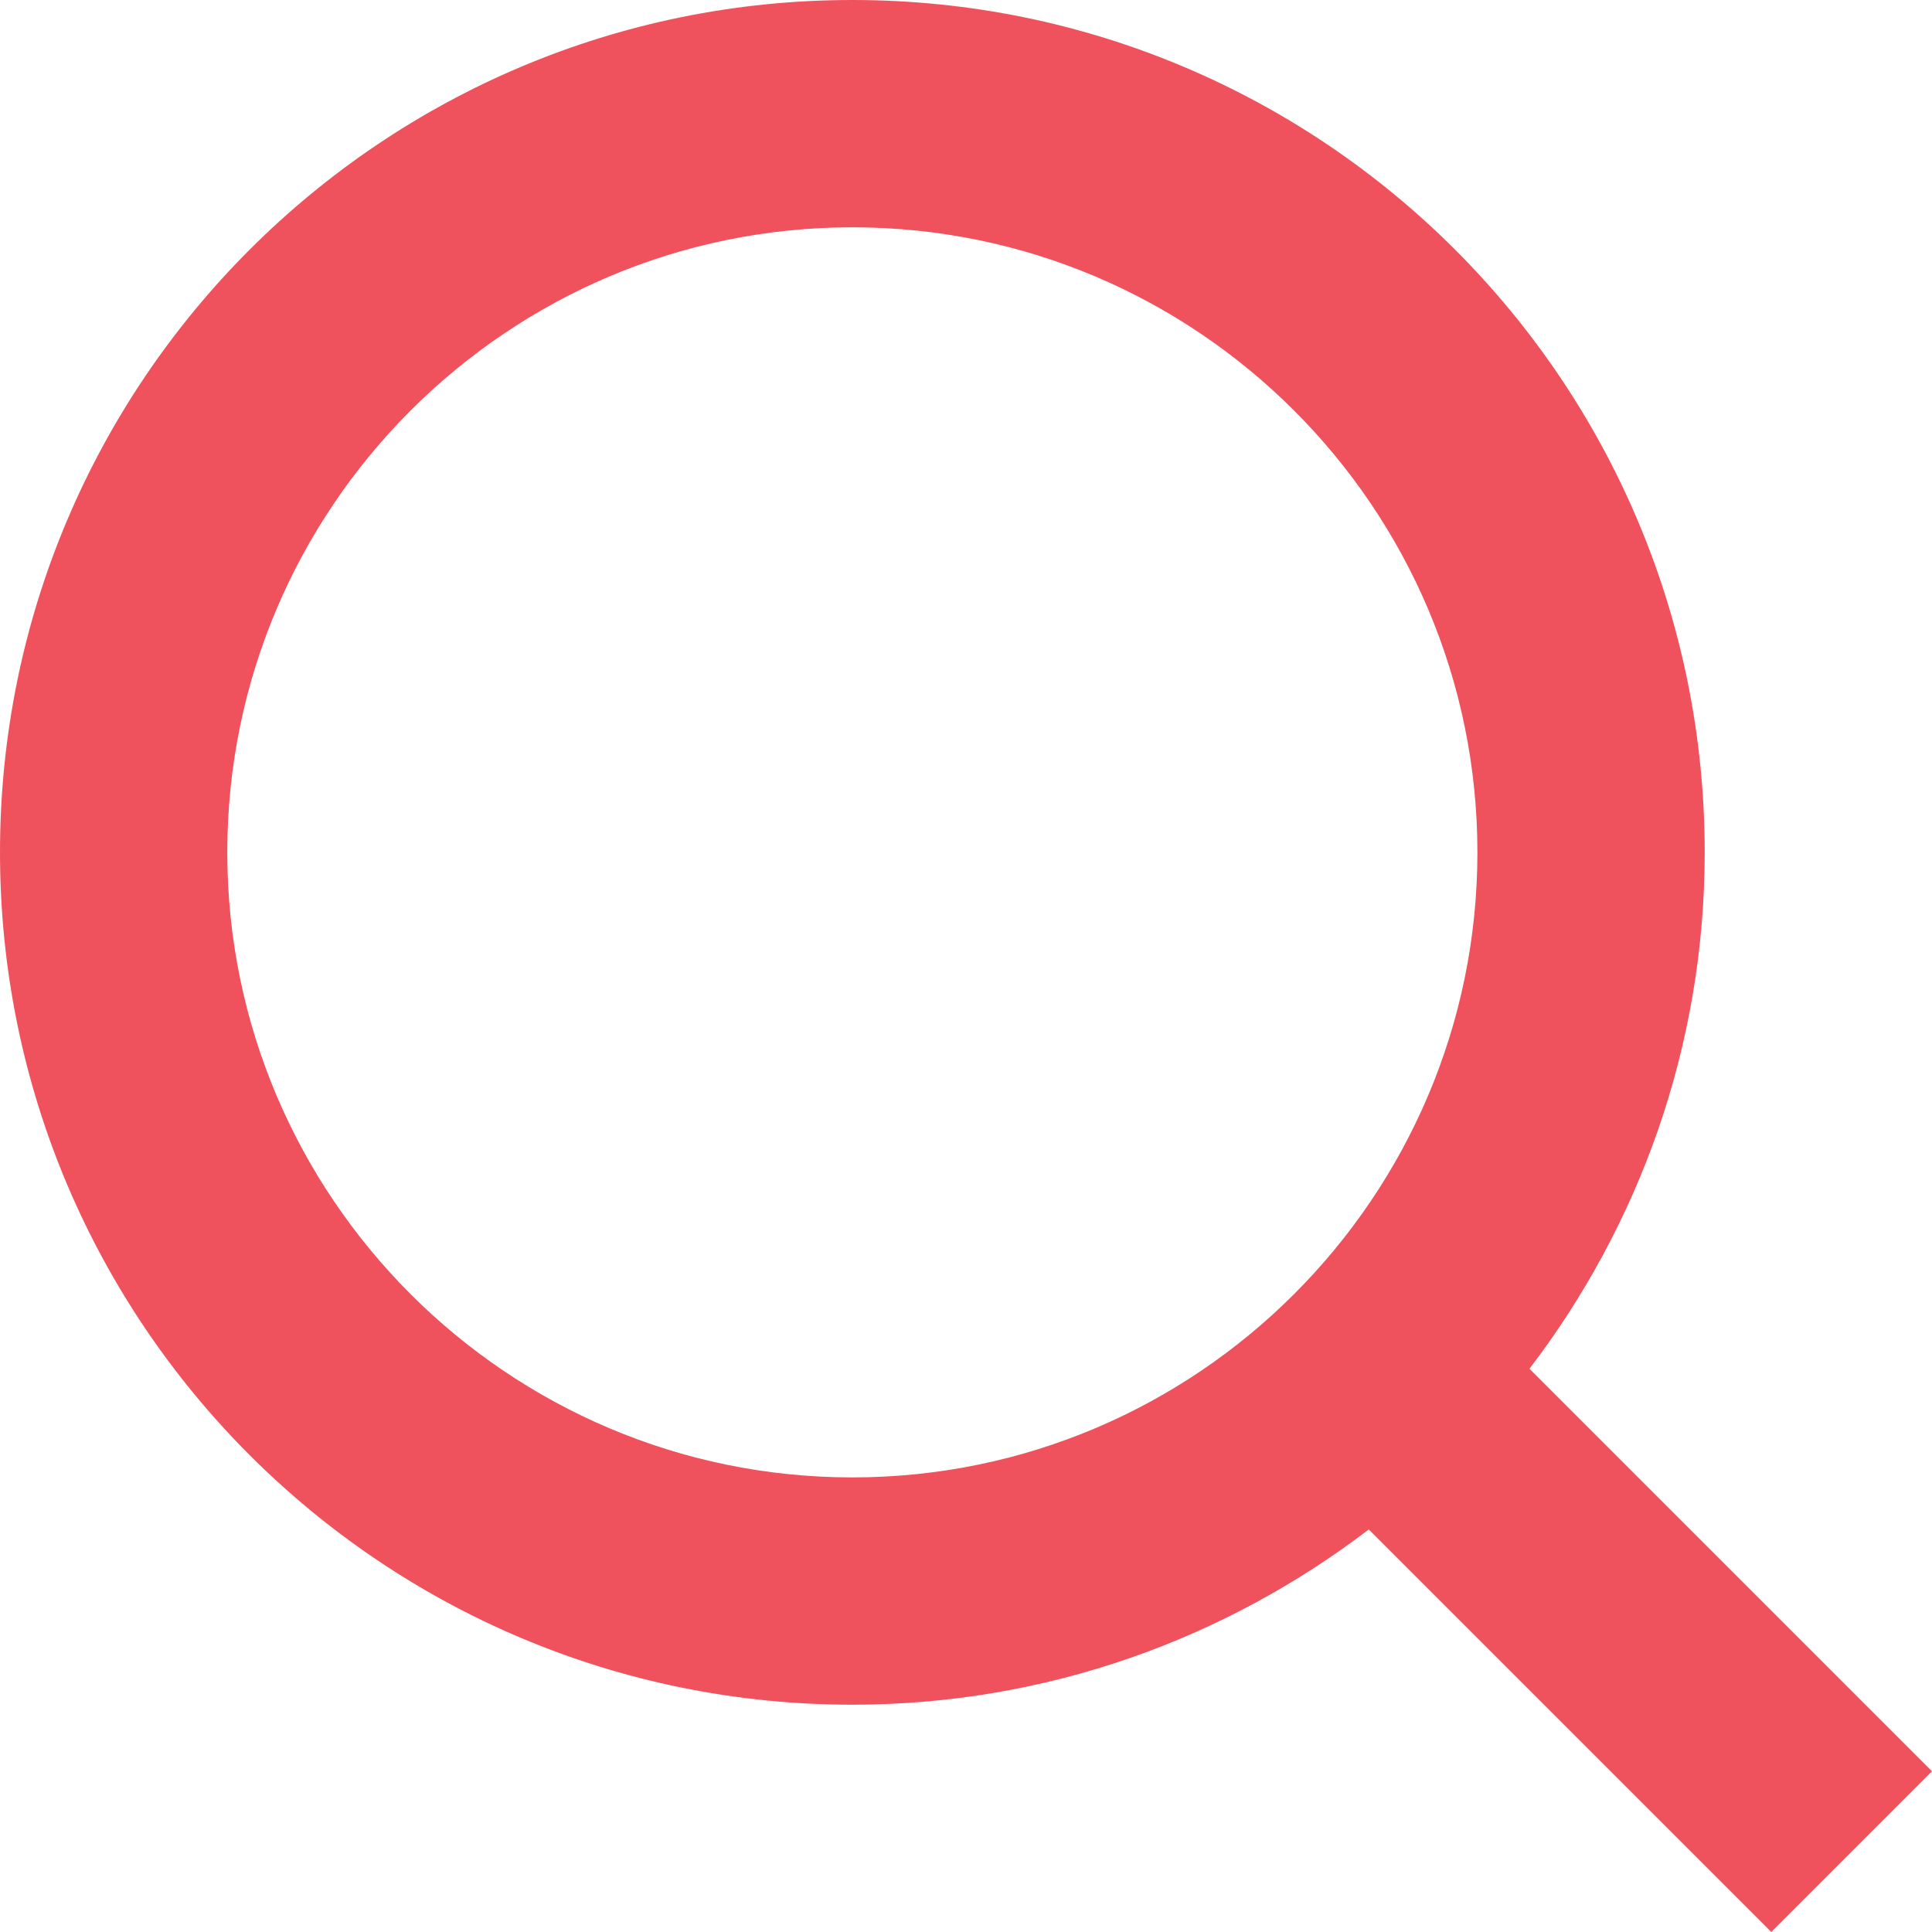
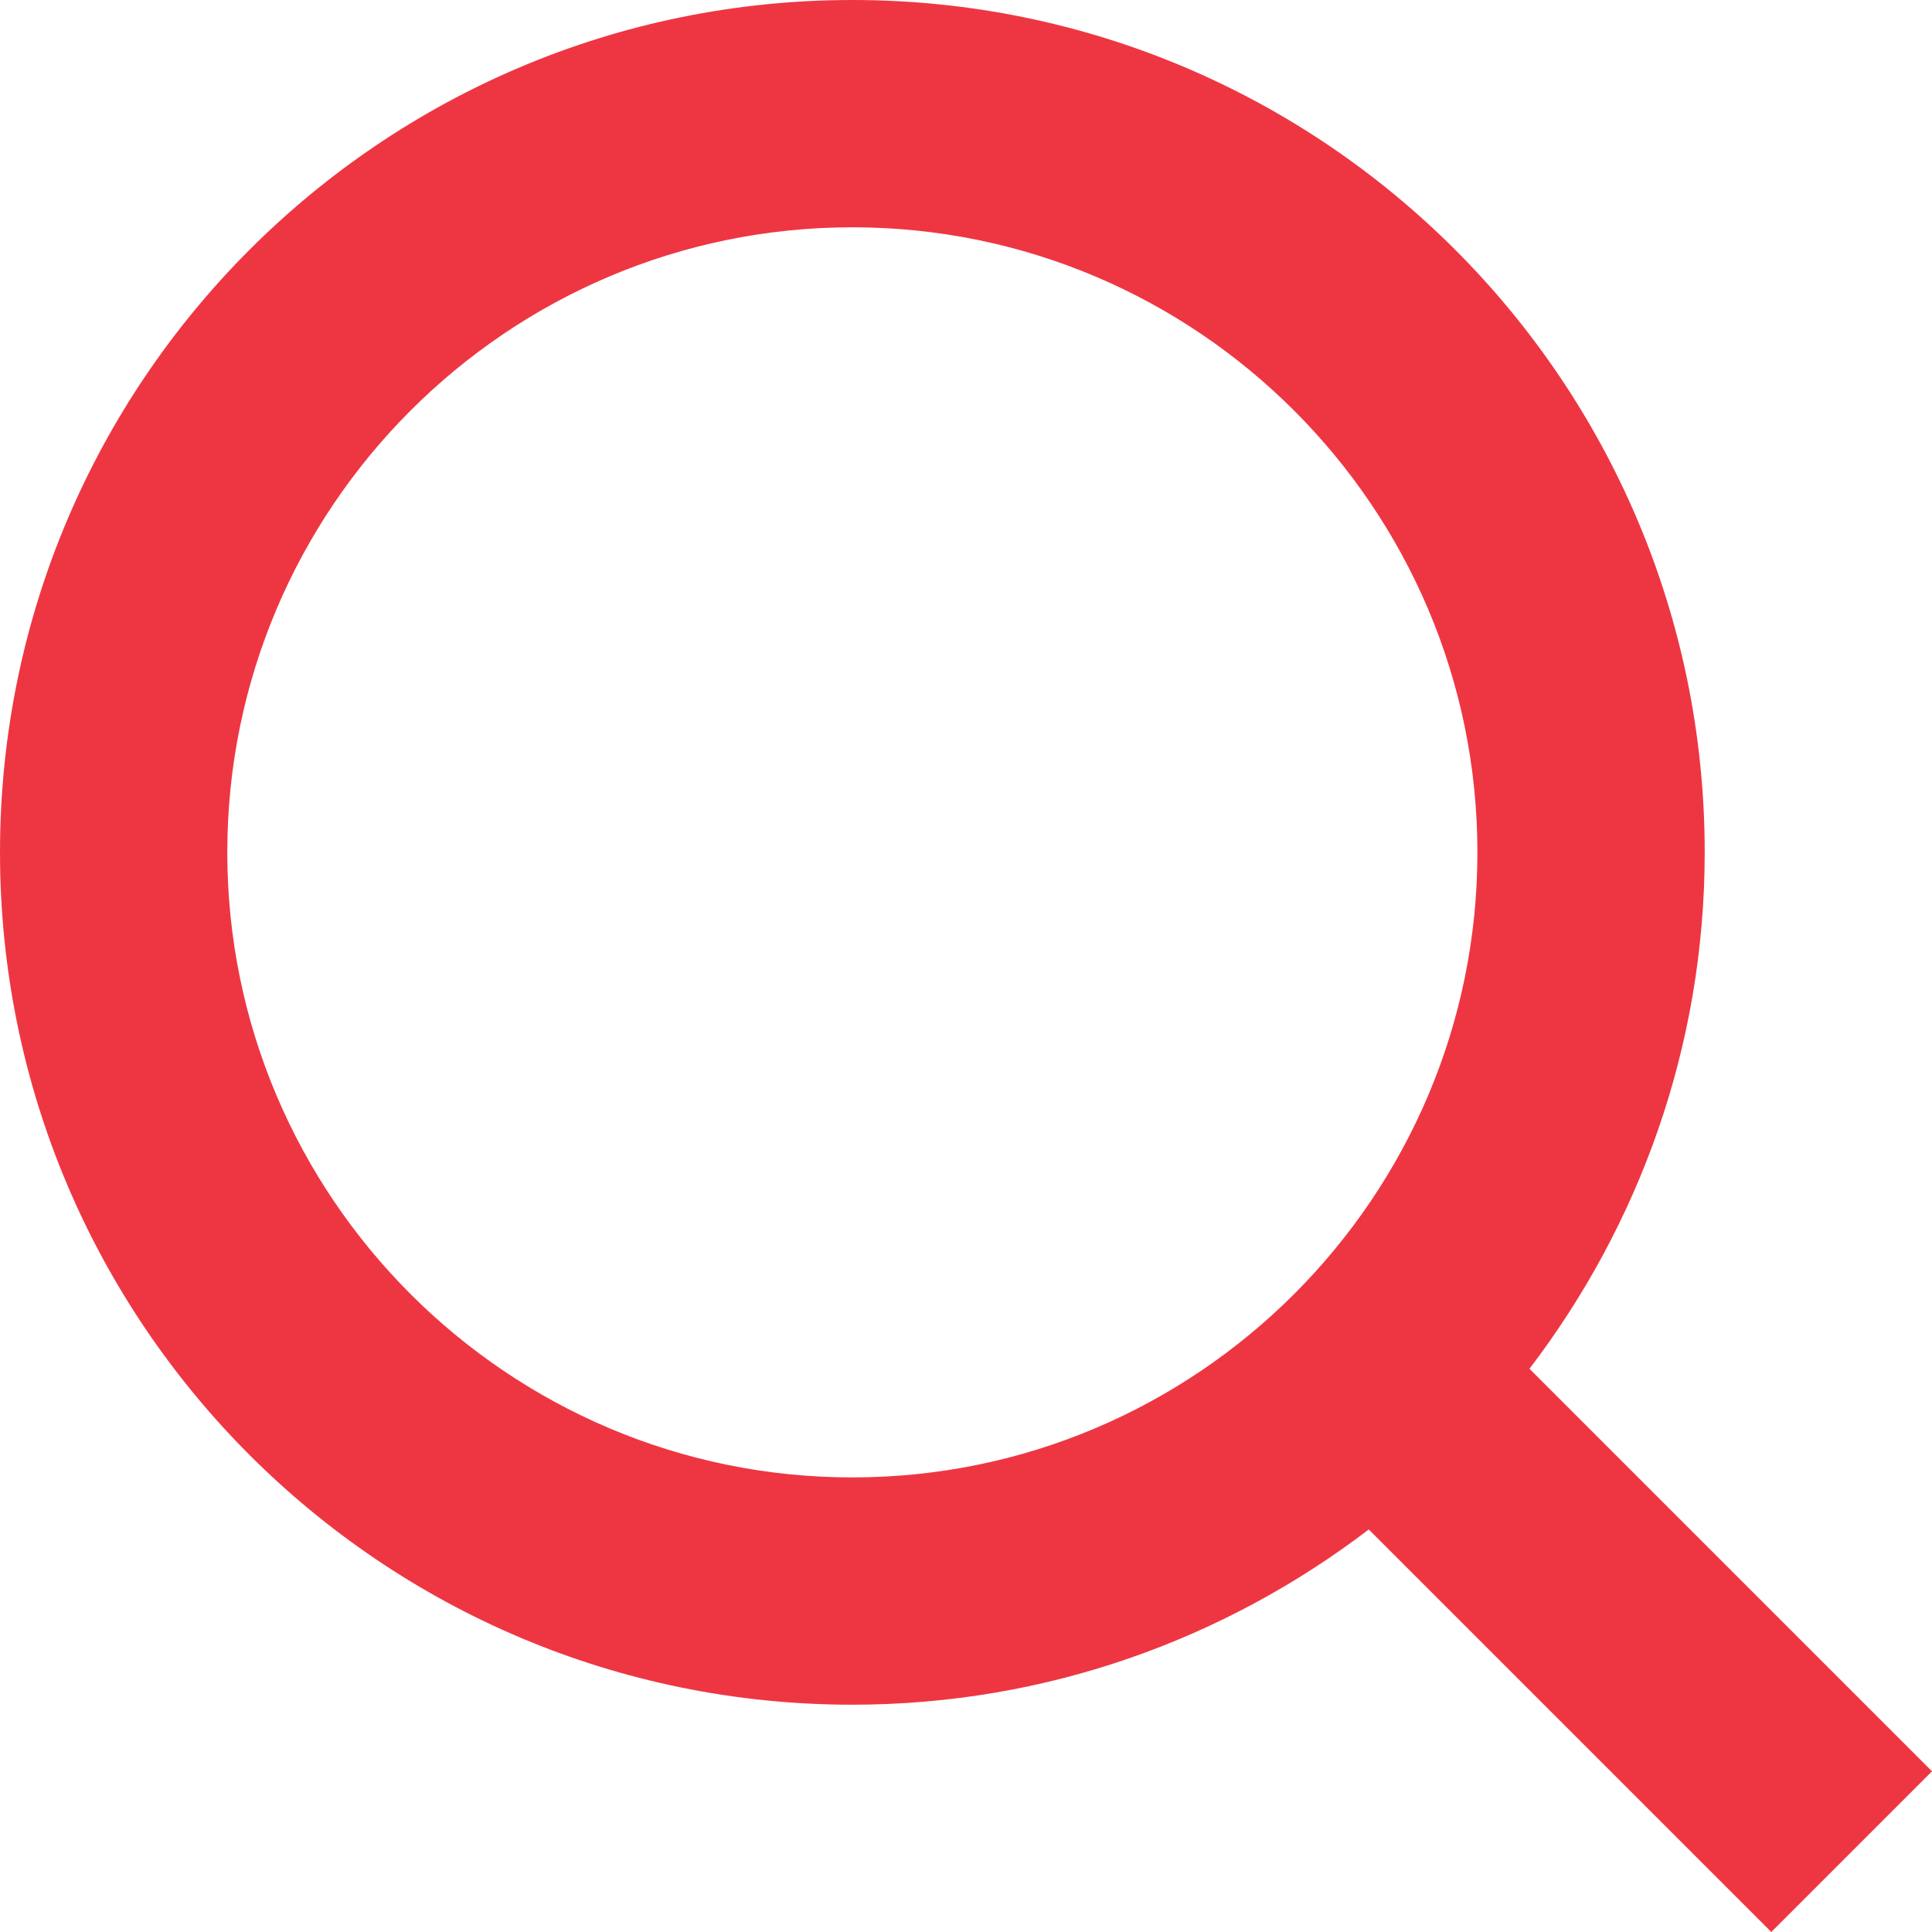
<svg xmlns="http://www.w3.org/2000/svg" version="1.1" x="0px" y="0px" width="17px" height="17px" viewBox="0 0 17 17" enable-background="new 0 0 17 17" xml:space="preserve">
  <g id="Layer_1">
</g>
  <g id="Layer_2">
-     <path fill="#f0525d" d="M17,15.586l-3.542-3.542C14.421,10.782,15,9.21,15,7.5C15,3.358,11.643,0,7.5,0C3.358,0,0,3.358,0,7.5   C0,11.643,3.358,15,7.5,15c1.71,0,3.282-0.579,4.544-1.542L15.586,17L17,15.586z M2,7.5C2,4.467,4.467,2,7.5,2   C10.532,2,13,4.467,13,7.5c0,3.032-2.468,5.5-5.5,5.5C4.467,13,2,10.532,2,7.5z" />
+     <path fill="#ee3643" d="M17,15.586l-3.542-3.542C14.421,10.782,15,9.21,15,7.5C15,3.358,11.643,0,7.5,0C3.358,0,0,3.358,0,7.5   C0,11.643,3.358,15,7.5,15c1.71,0,3.282-0.579,4.544-1.542L15.586,17L17,15.586z M2,7.5C2,4.467,4.467,2,7.5,2   C10.532,2,13,4.467,13,7.5c0,3.032-2.468,5.5-5.5,5.5C4.467,13,2,10.532,2,7.5z" />
  </g>
</svg>
